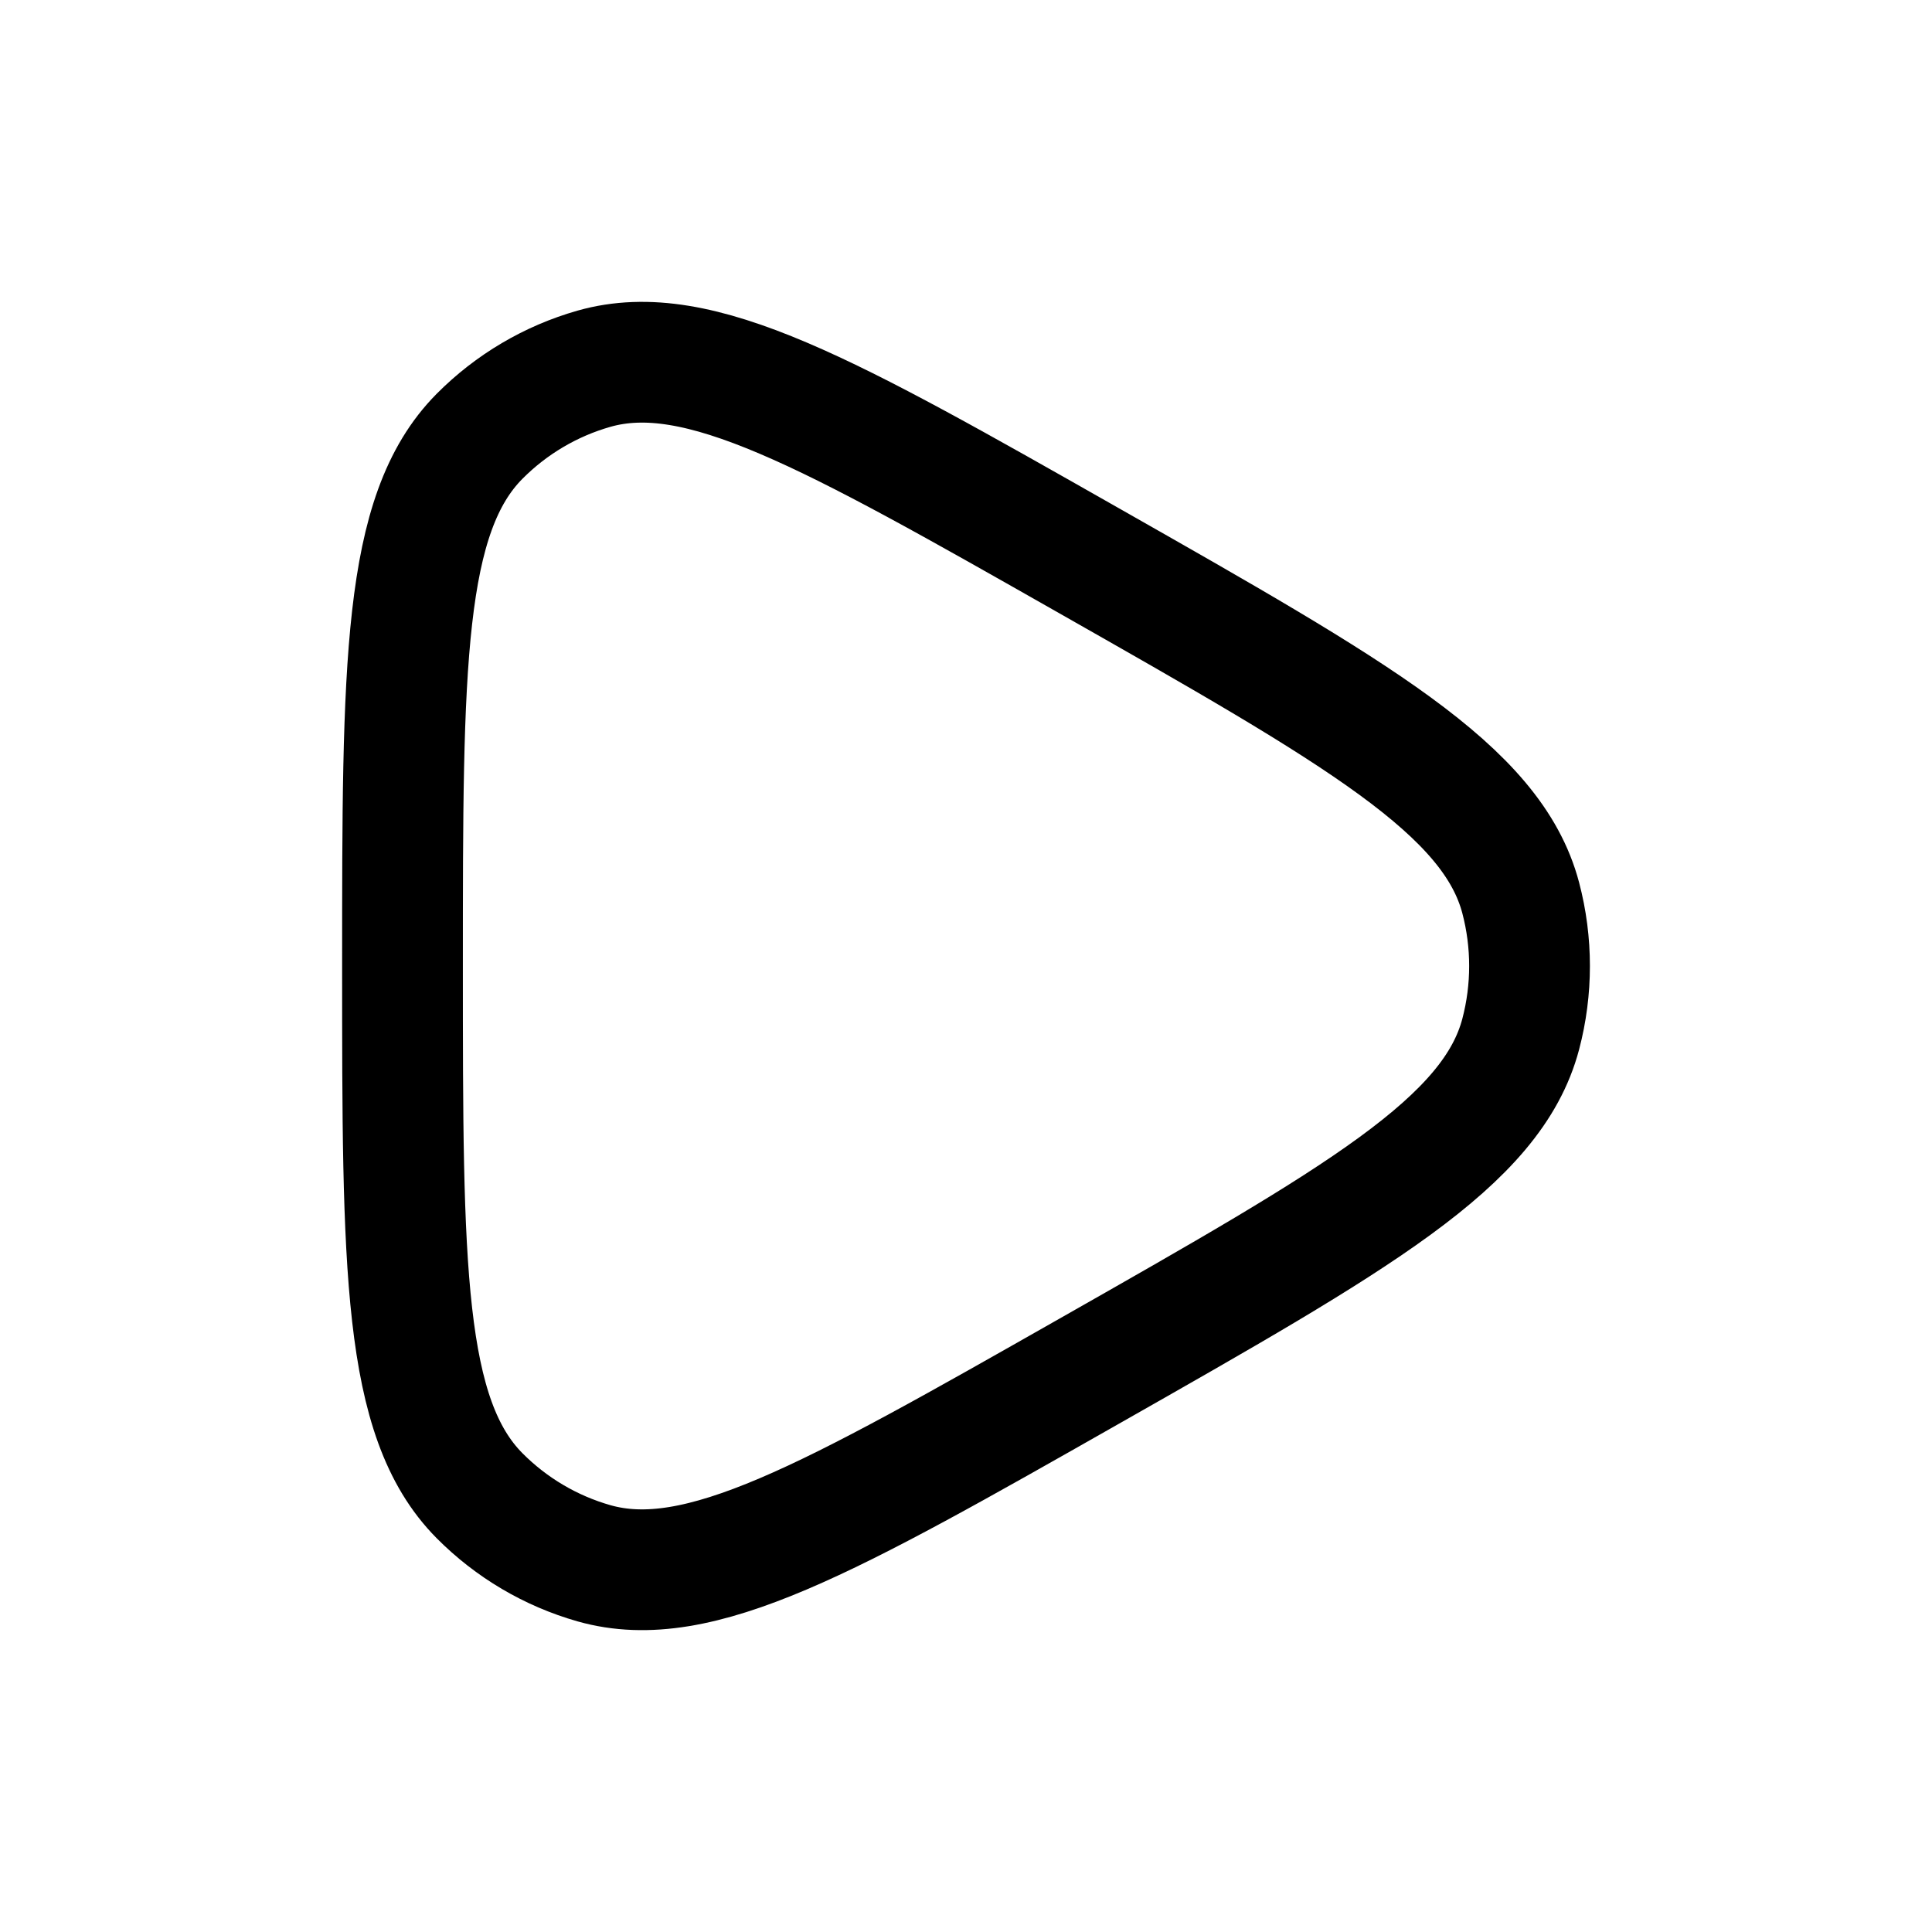
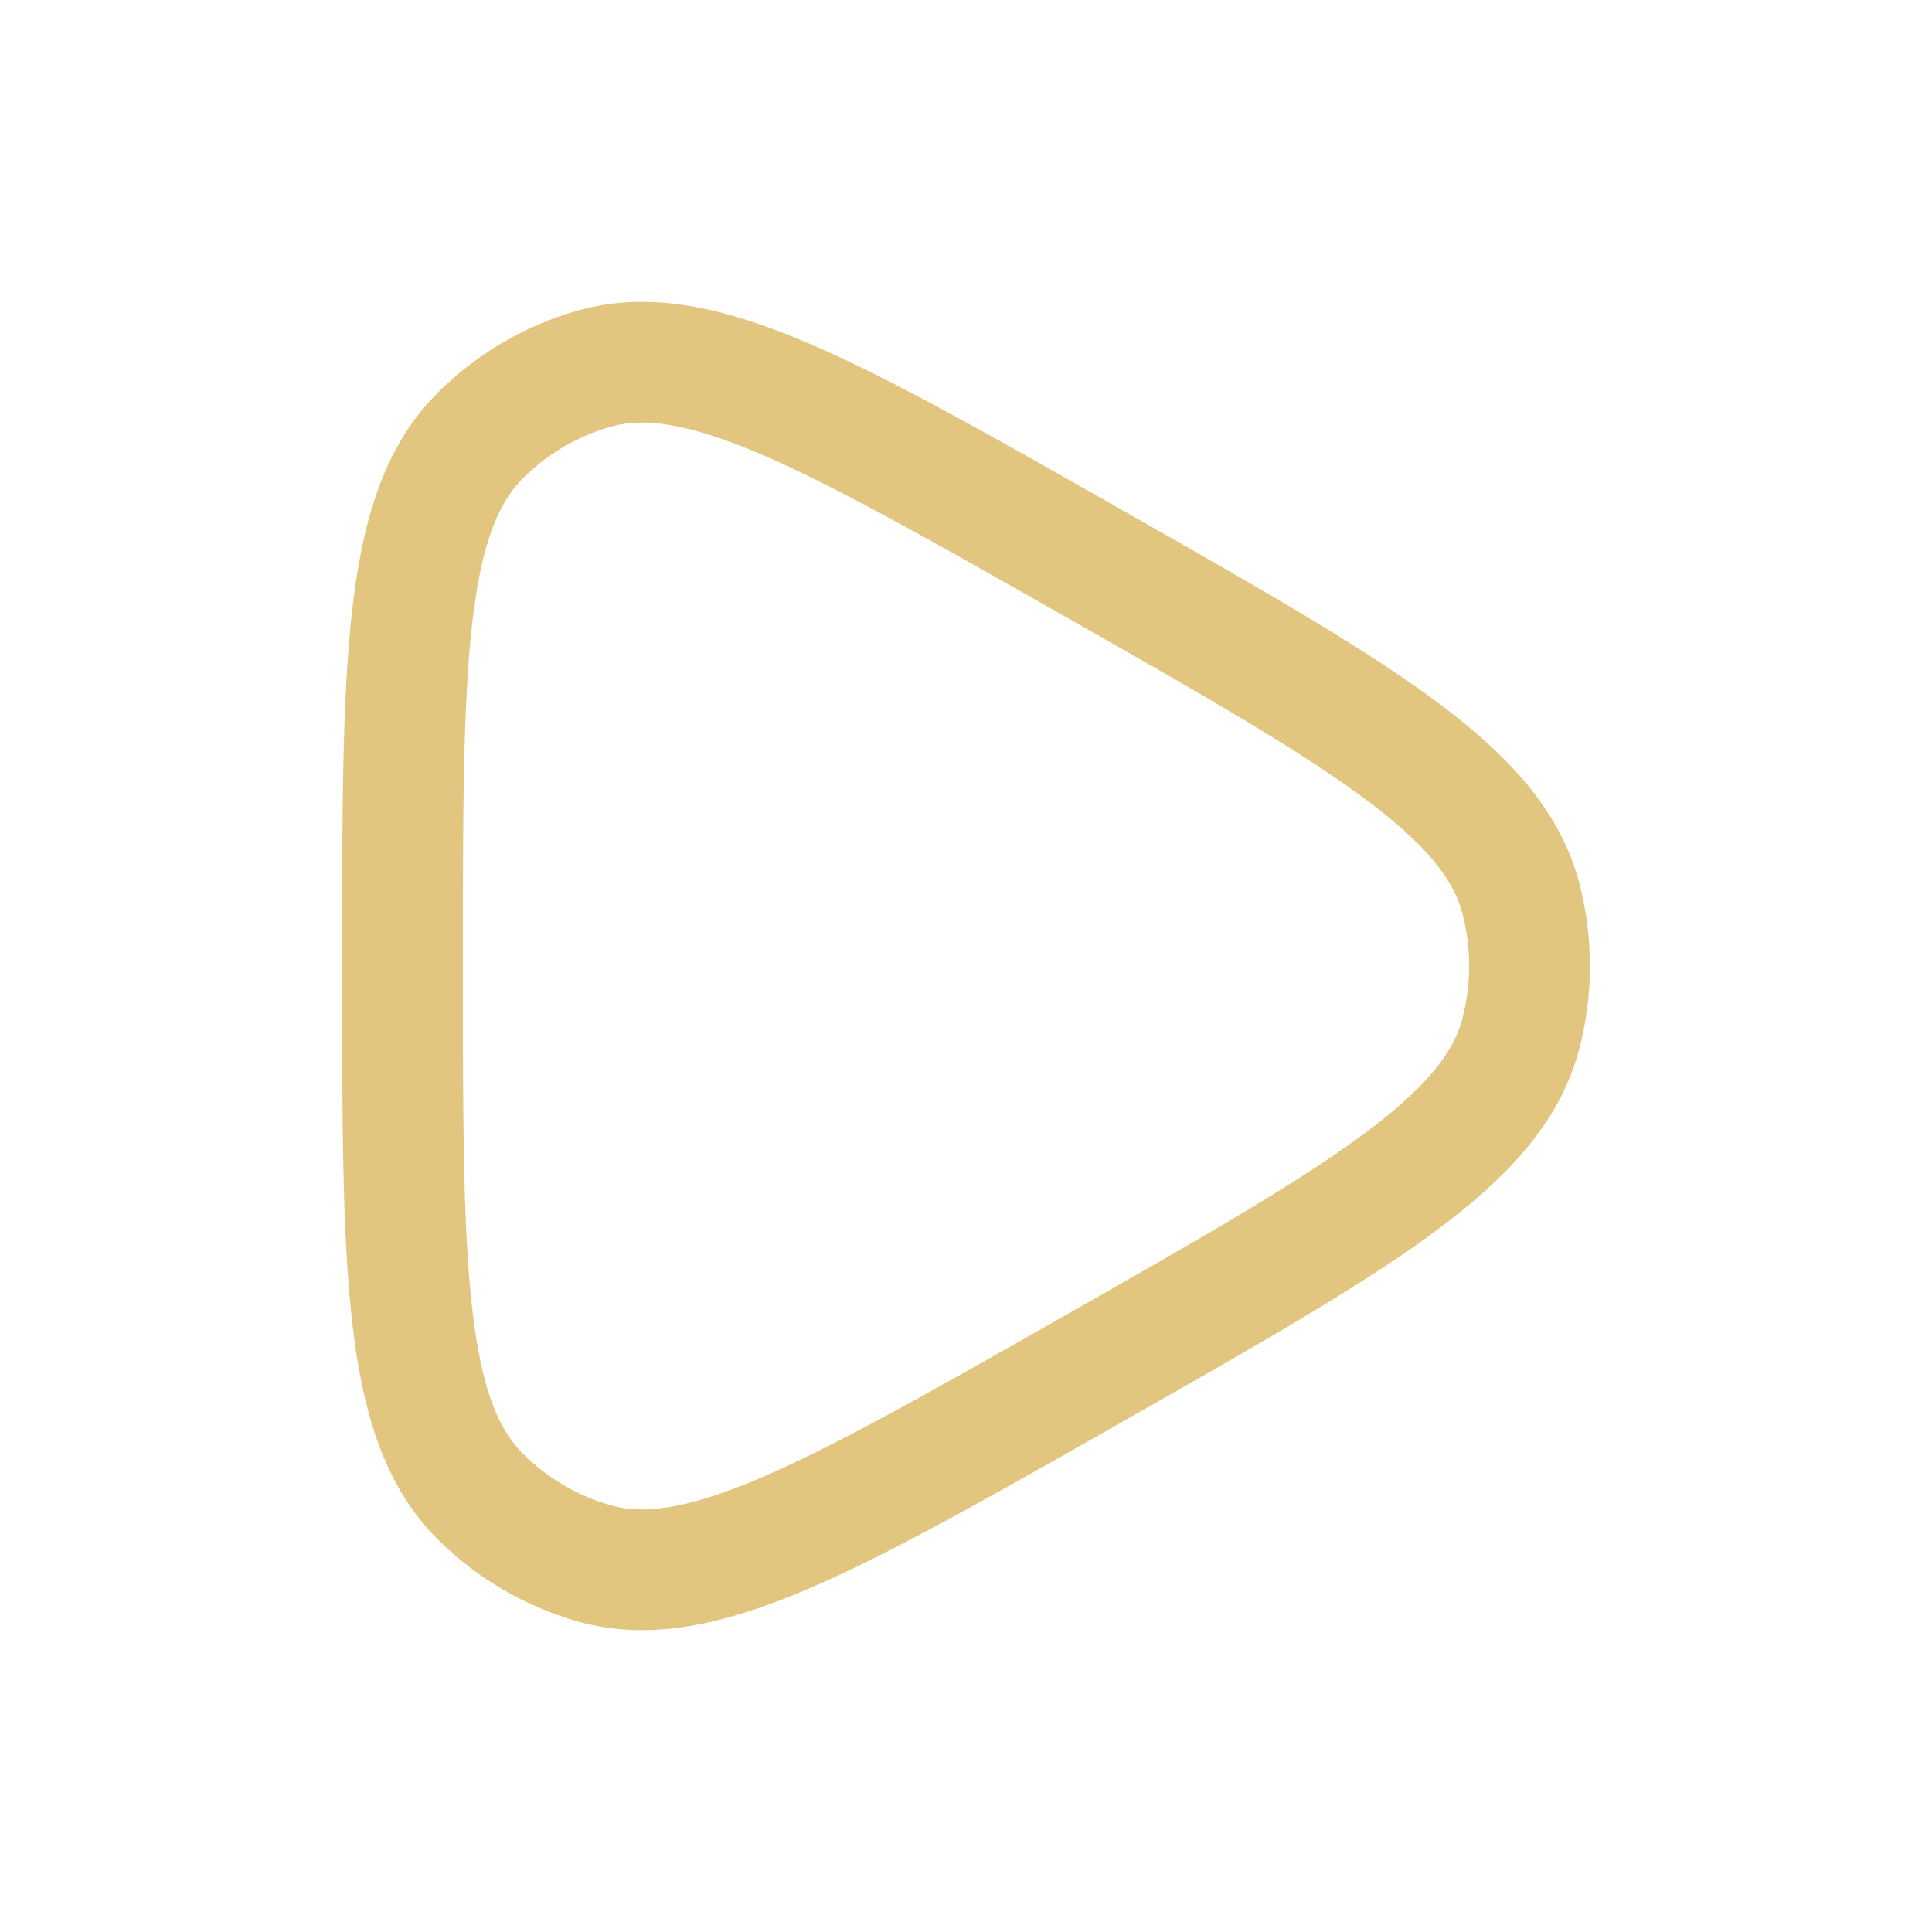
<svg xmlns="http://www.w3.org/2000/svg" viewBox="0 0 24 24" width="24" height="24" color="#000000" fill="none">
-   <path d="M18.891 12.846C18.537 14.189 16.867 15.138 13.526 17.036C10.296 18.871 8.681 19.788 7.38 19.42C6.842 19.267 6.352 18.978 5.956 18.579C5 17.614 5 15.743 5 12C5 8.257 5 6.386 5.956 5.421C6.352 5.022 6.842 4.733 7.38 4.58C8.681 4.212 10.296 5.129 13.526 6.964C16.867 8.862 18.537 9.811 18.891 11.154C19.037 11.708 19.037 12.292 18.891 12.846Z" stroke="currentColor" stroke-width="1.5" stroke-linejoin="round" />
+   <path d="M18.891 12.846C18.537 14.189 16.867 15.138 13.526 17.036C10.296 18.871 8.681 19.788 7.38 19.42C6.842 19.267 6.352 18.978 5.956 18.579C5 17.614 5 15.743 5 12C5 8.257 5 6.386 5.956 5.421C6.352 5.022 6.842 4.733 7.38 4.58C8.681 4.212 10.296 5.129 13.526 6.964C16.867 8.862 18.537 9.811 18.891 11.154C19.037 11.708 19.037 12.292 18.891 12.846Z" stroke="#e2c680" stroke-width="1.5" stroke-linejoin="round" />
</svg>
